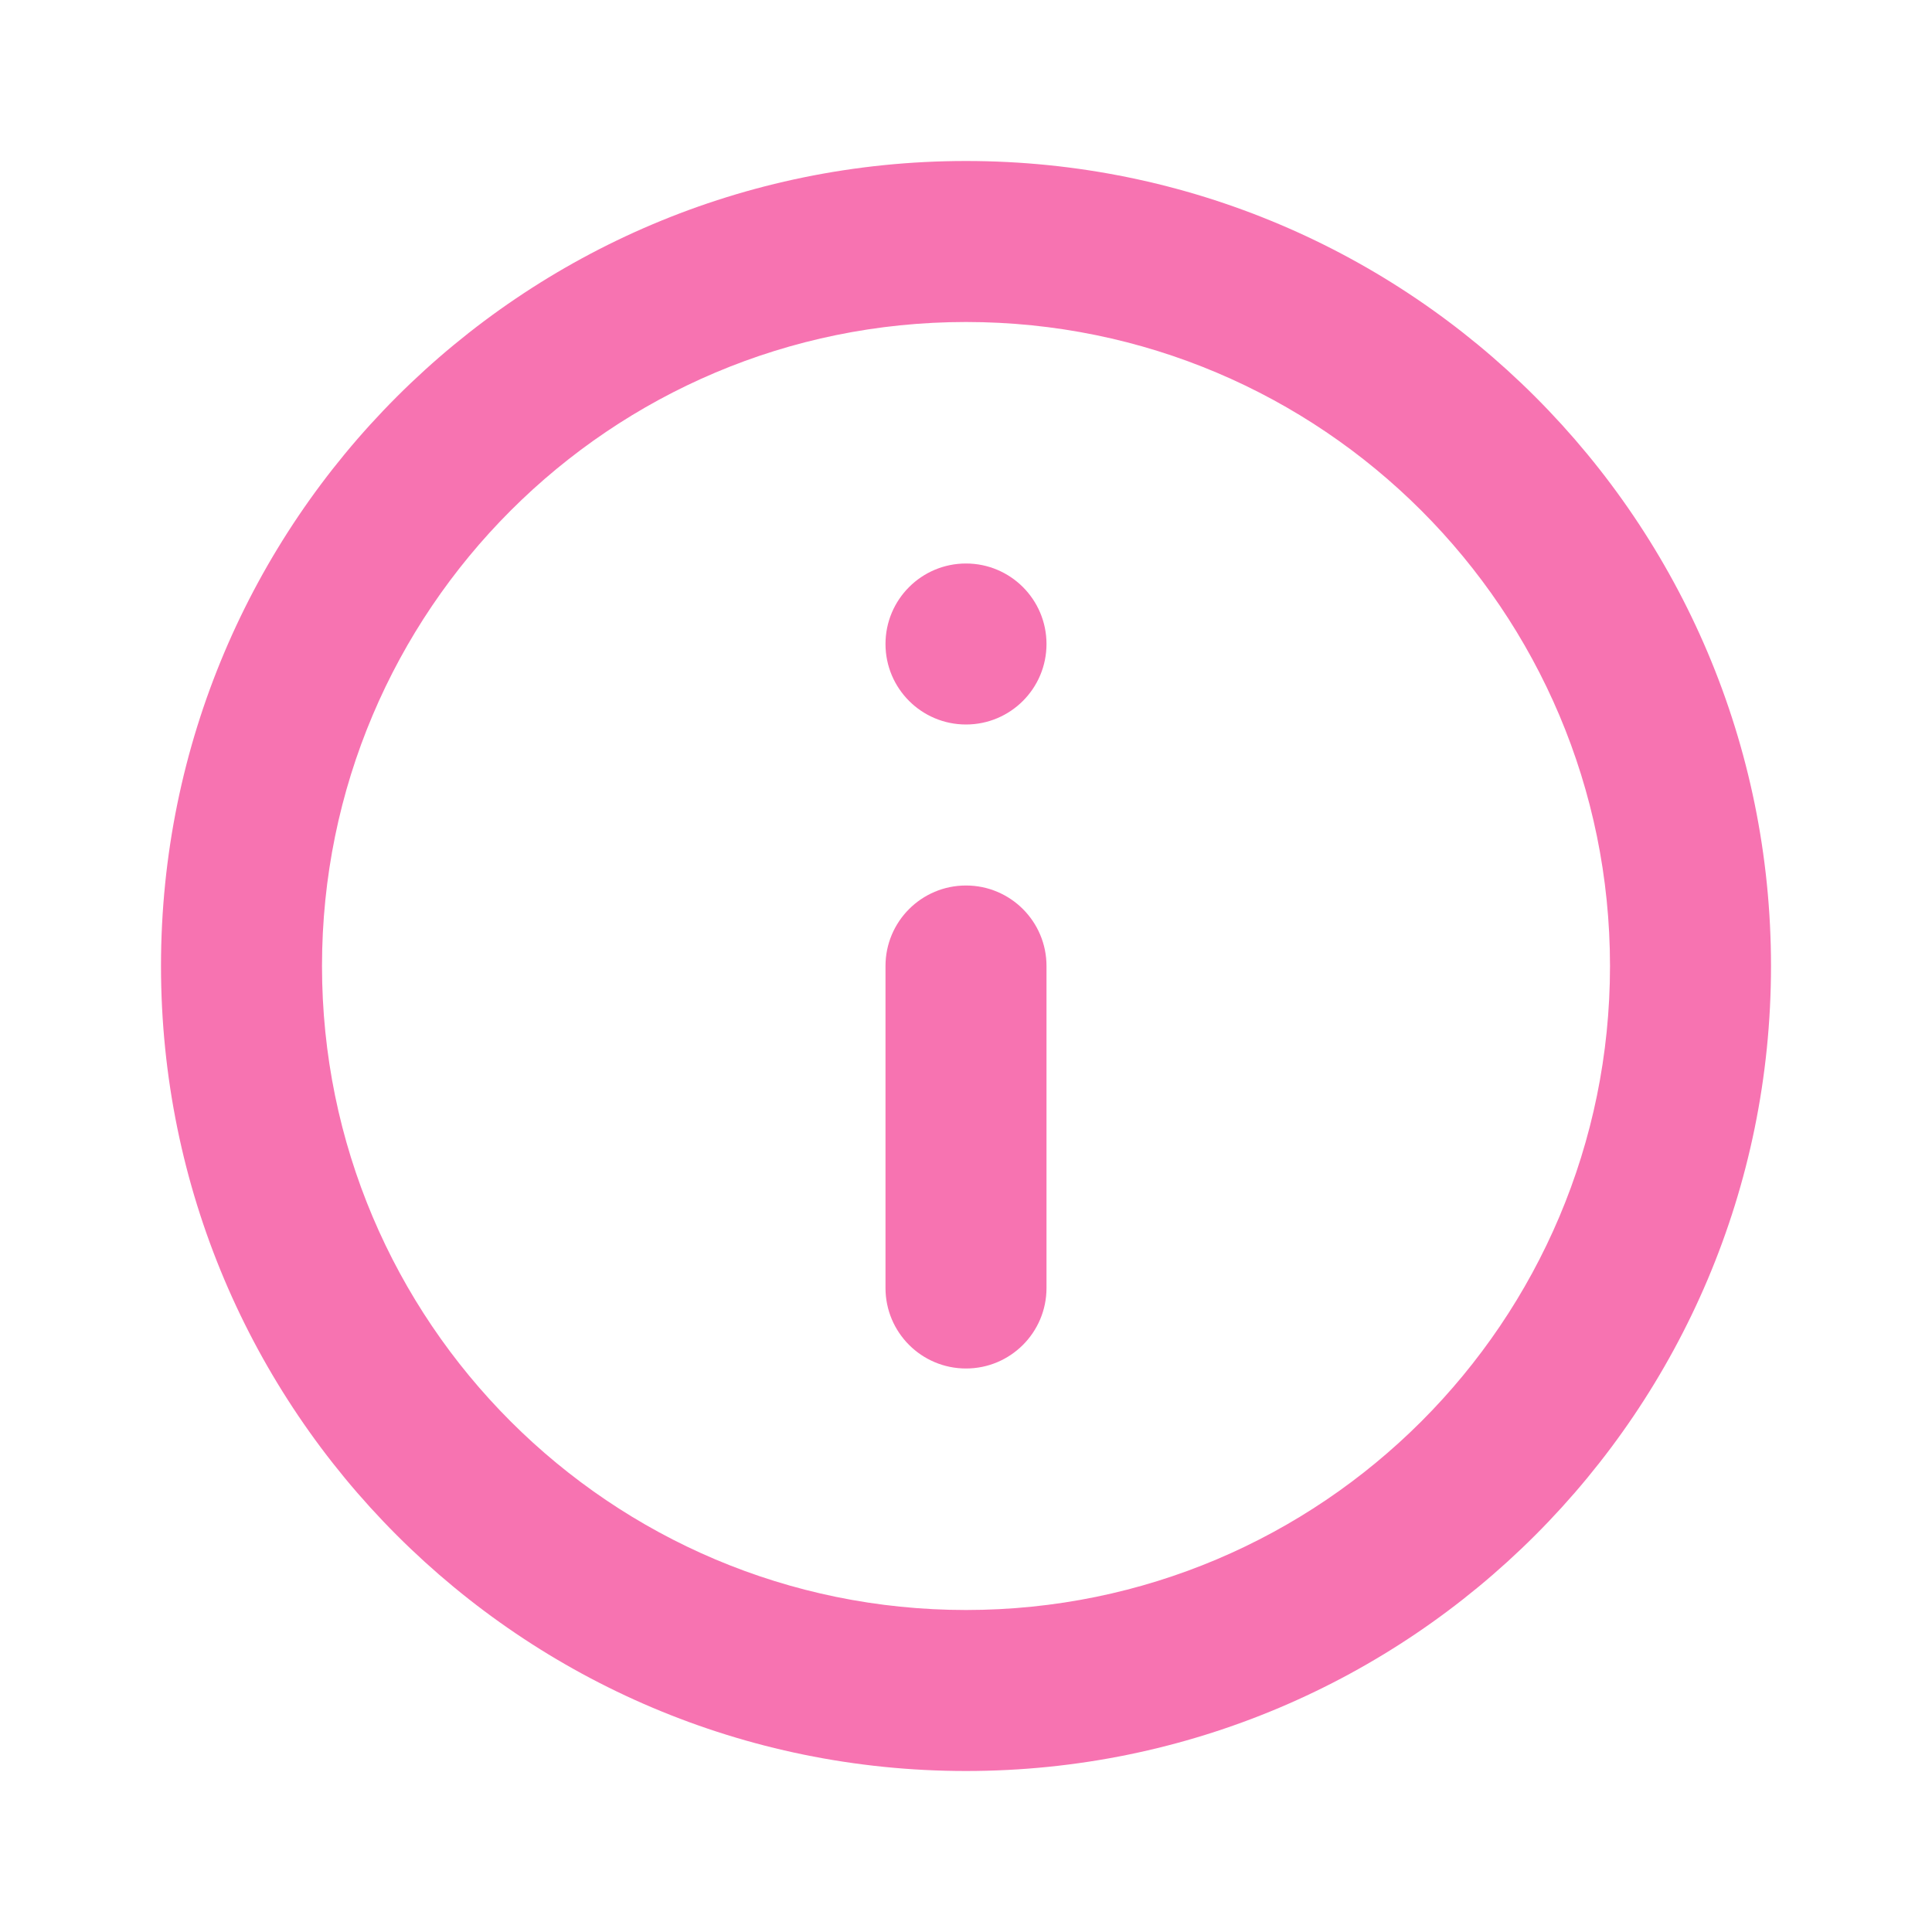
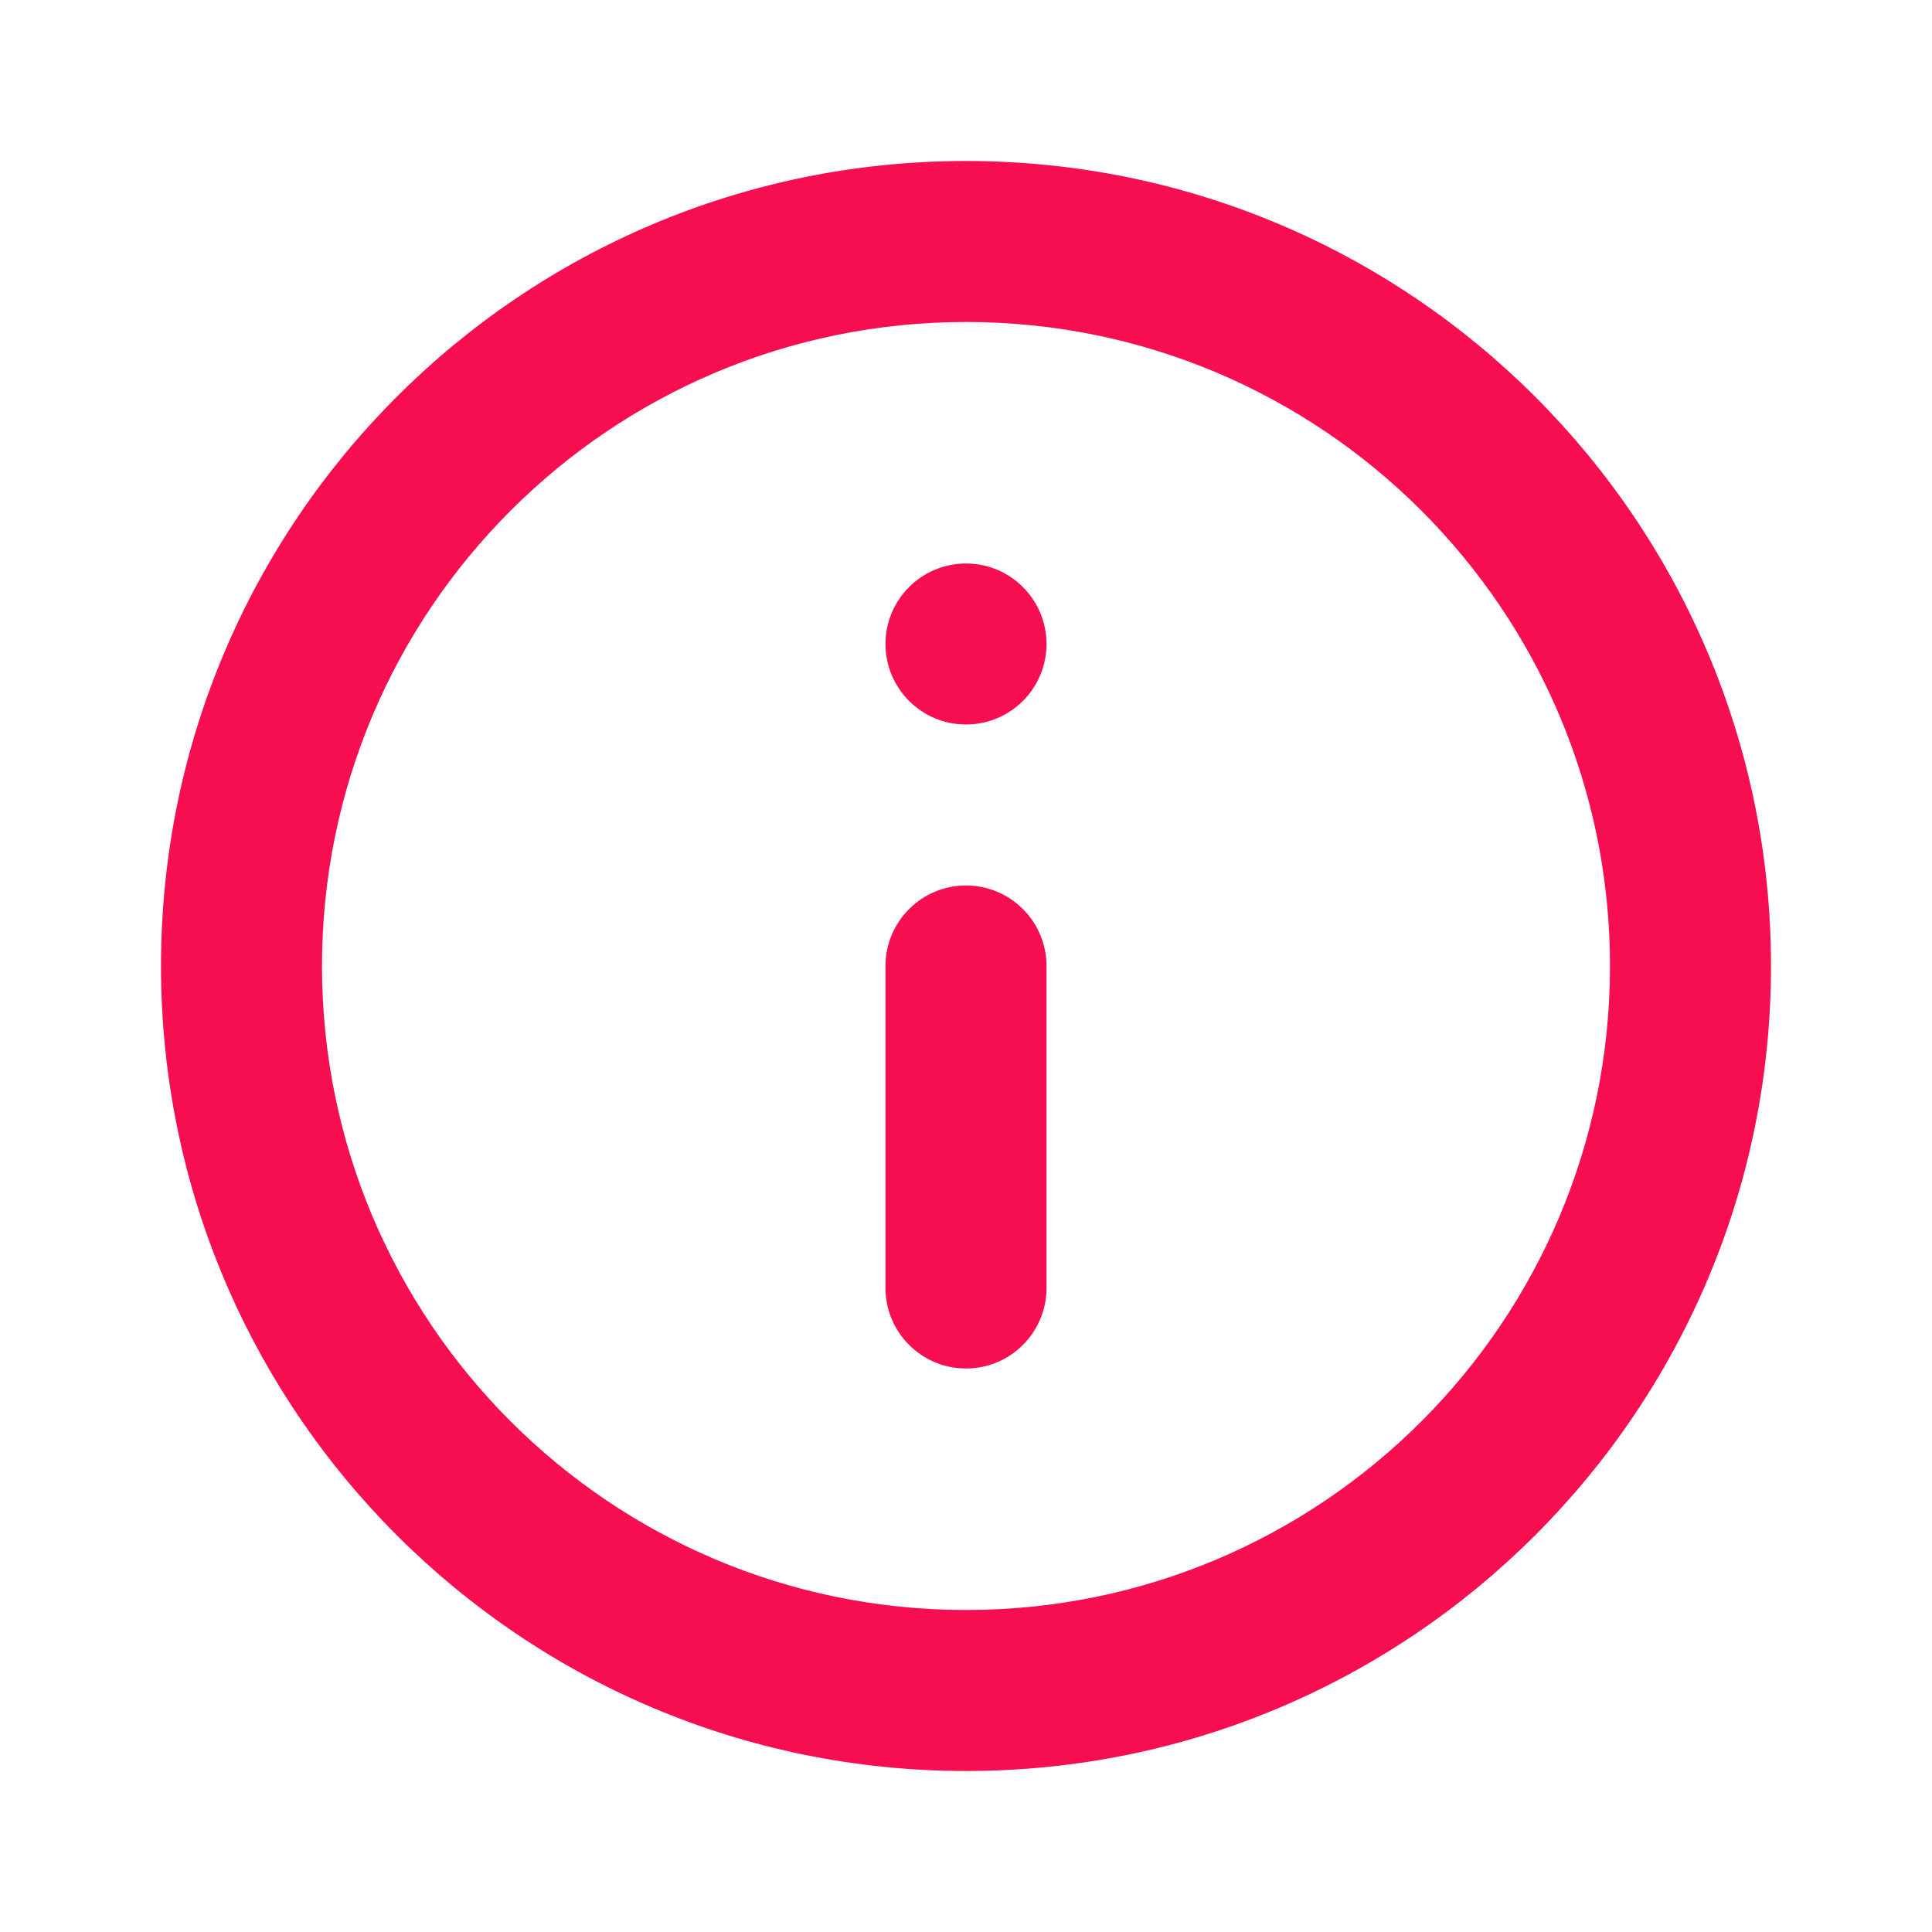
- <svg xmlns="http://www.w3.org/2000/svg" height="24" fill="#f773b1" viewBox="0 0 24 24" width="24">
+ <svg xmlns="http://www.w3.org/2000/svg" height="24" fill="#f60e50" viewBox="0 0 24 24" width="24">
  <path class="heroicon-ui" d="M12 22a10 10 0 1 1 0-20 10 10 0 0 1 0 20zm0-2a8 8 0 1 0 0-16 8 8 0 0 0 0 16zm0-9a1 1 0 0 1 1 1v4a1 1 0 0 1-2 0v-4a1 1 0 0 1 1-1zm0-4a1 1 0 1 1 0 2 1 1 0 0 1 0-2z" />
</svg>
